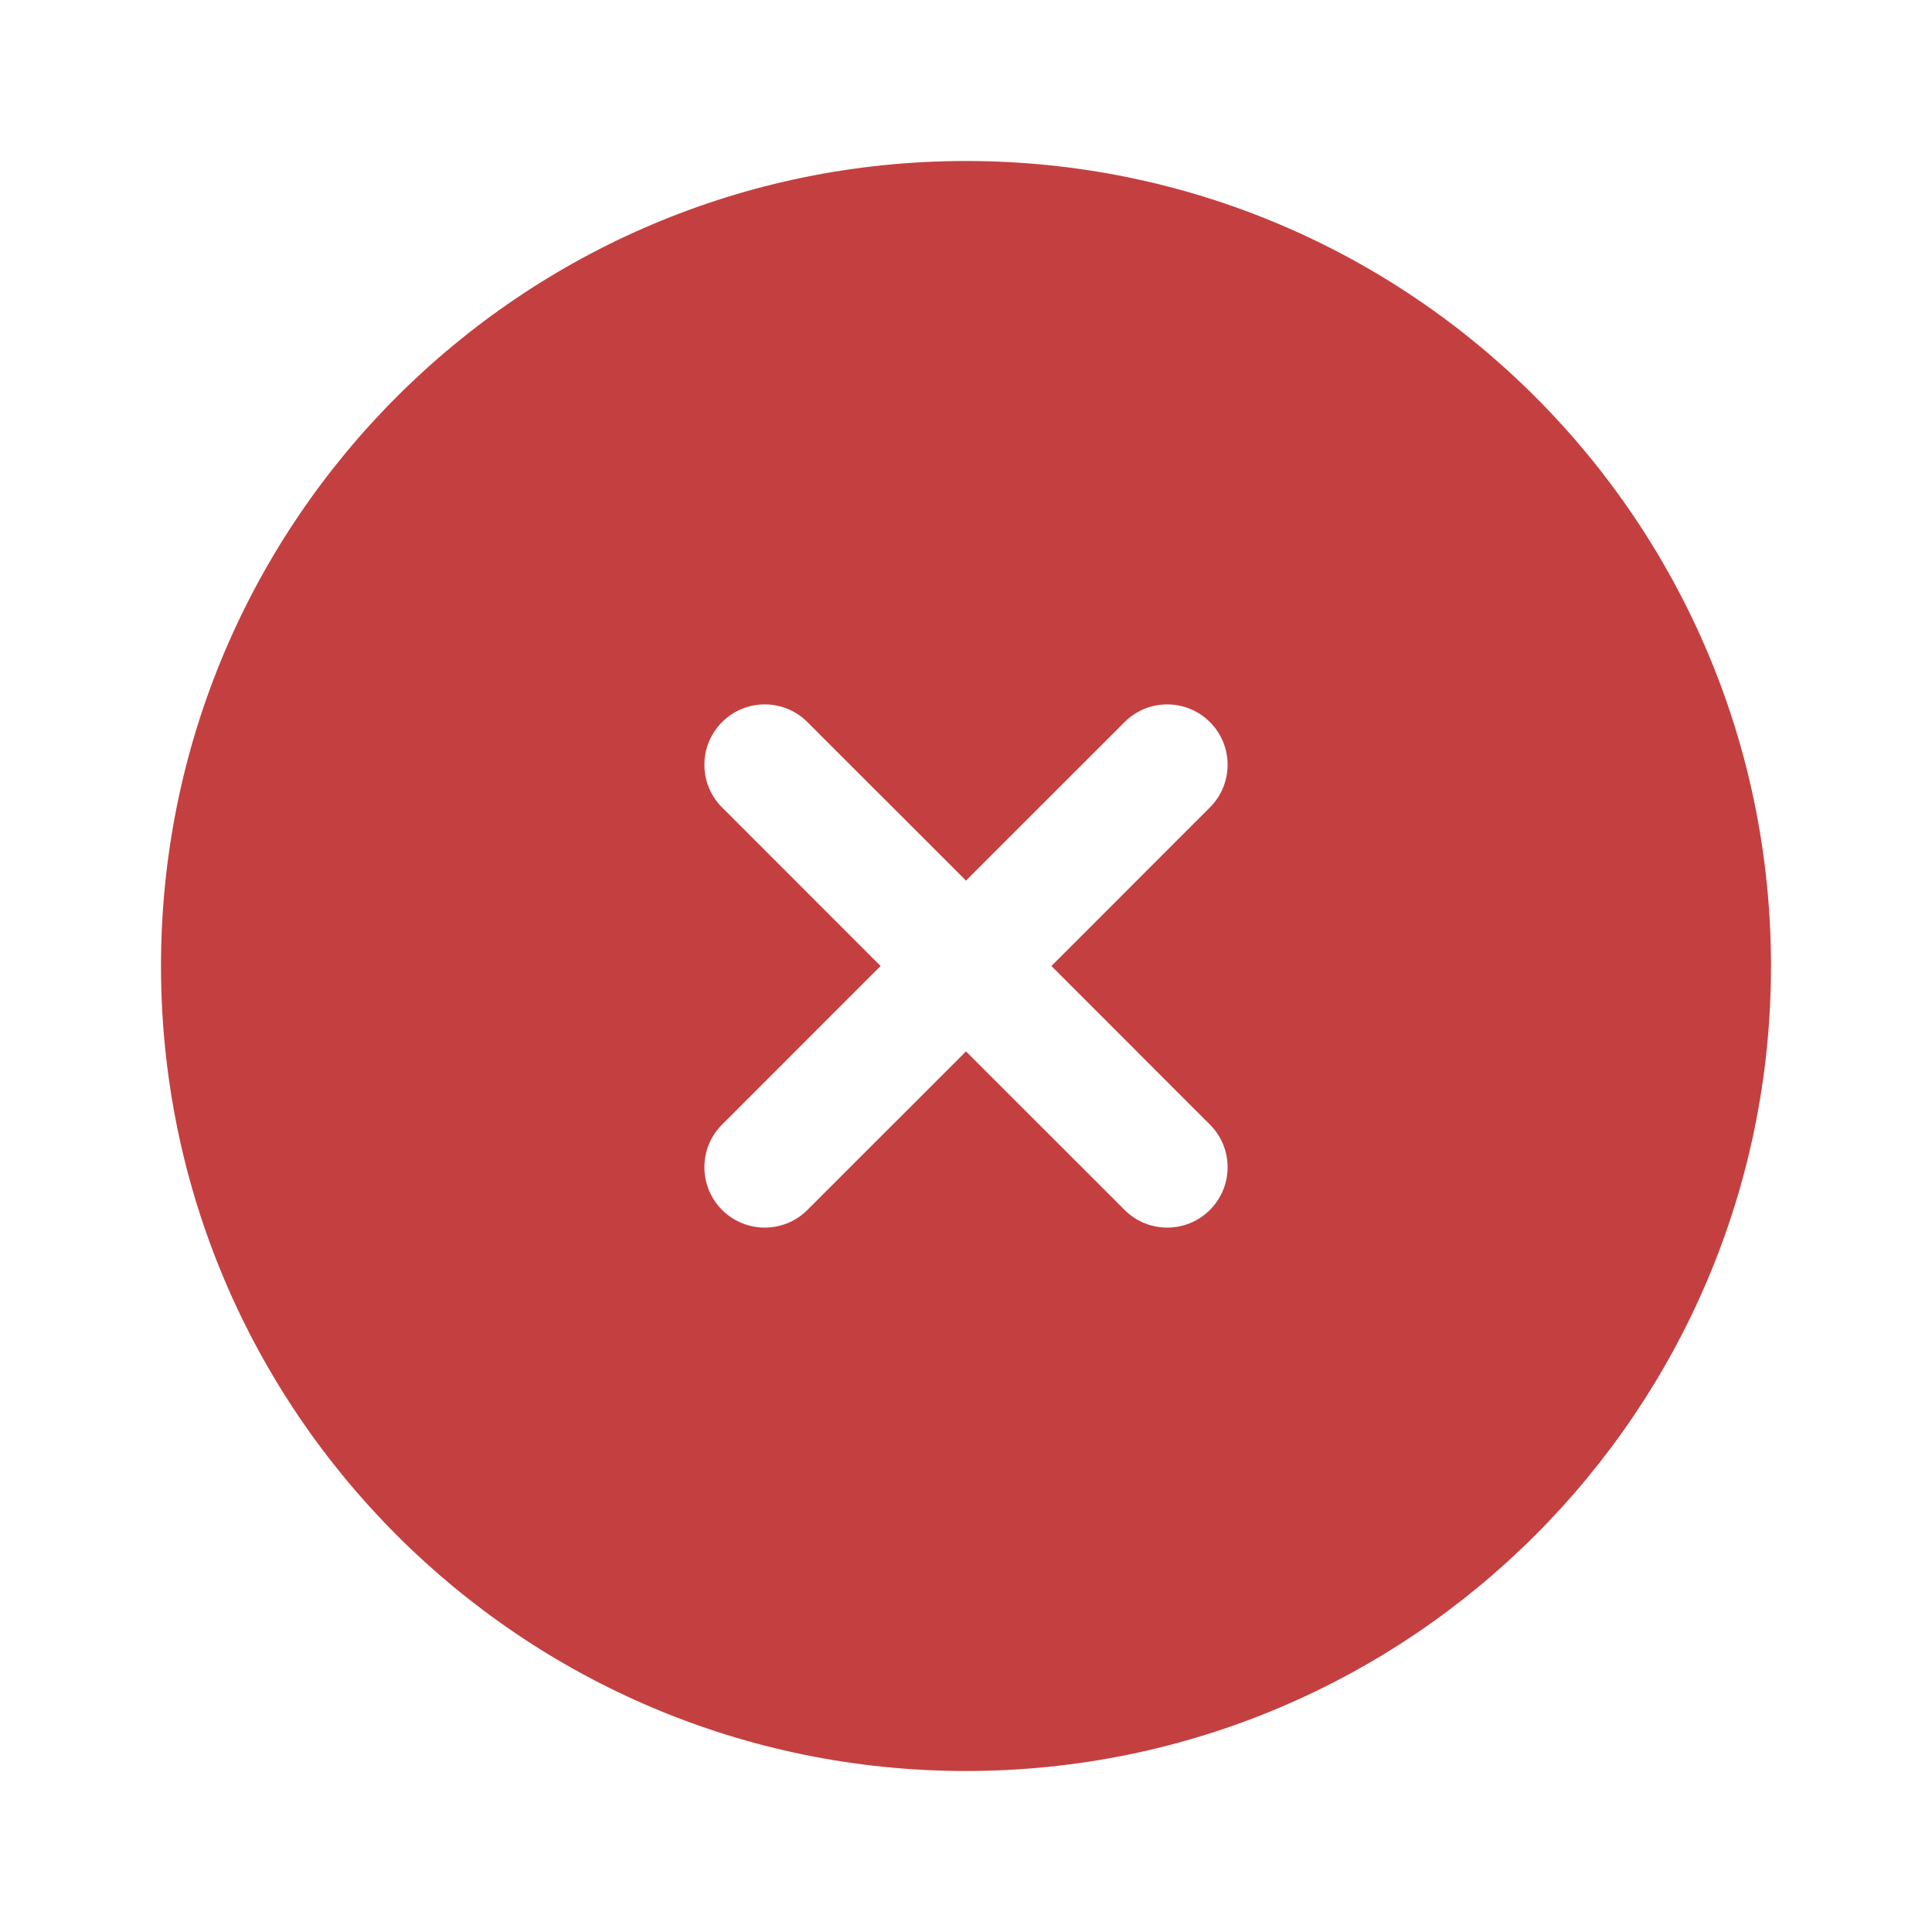
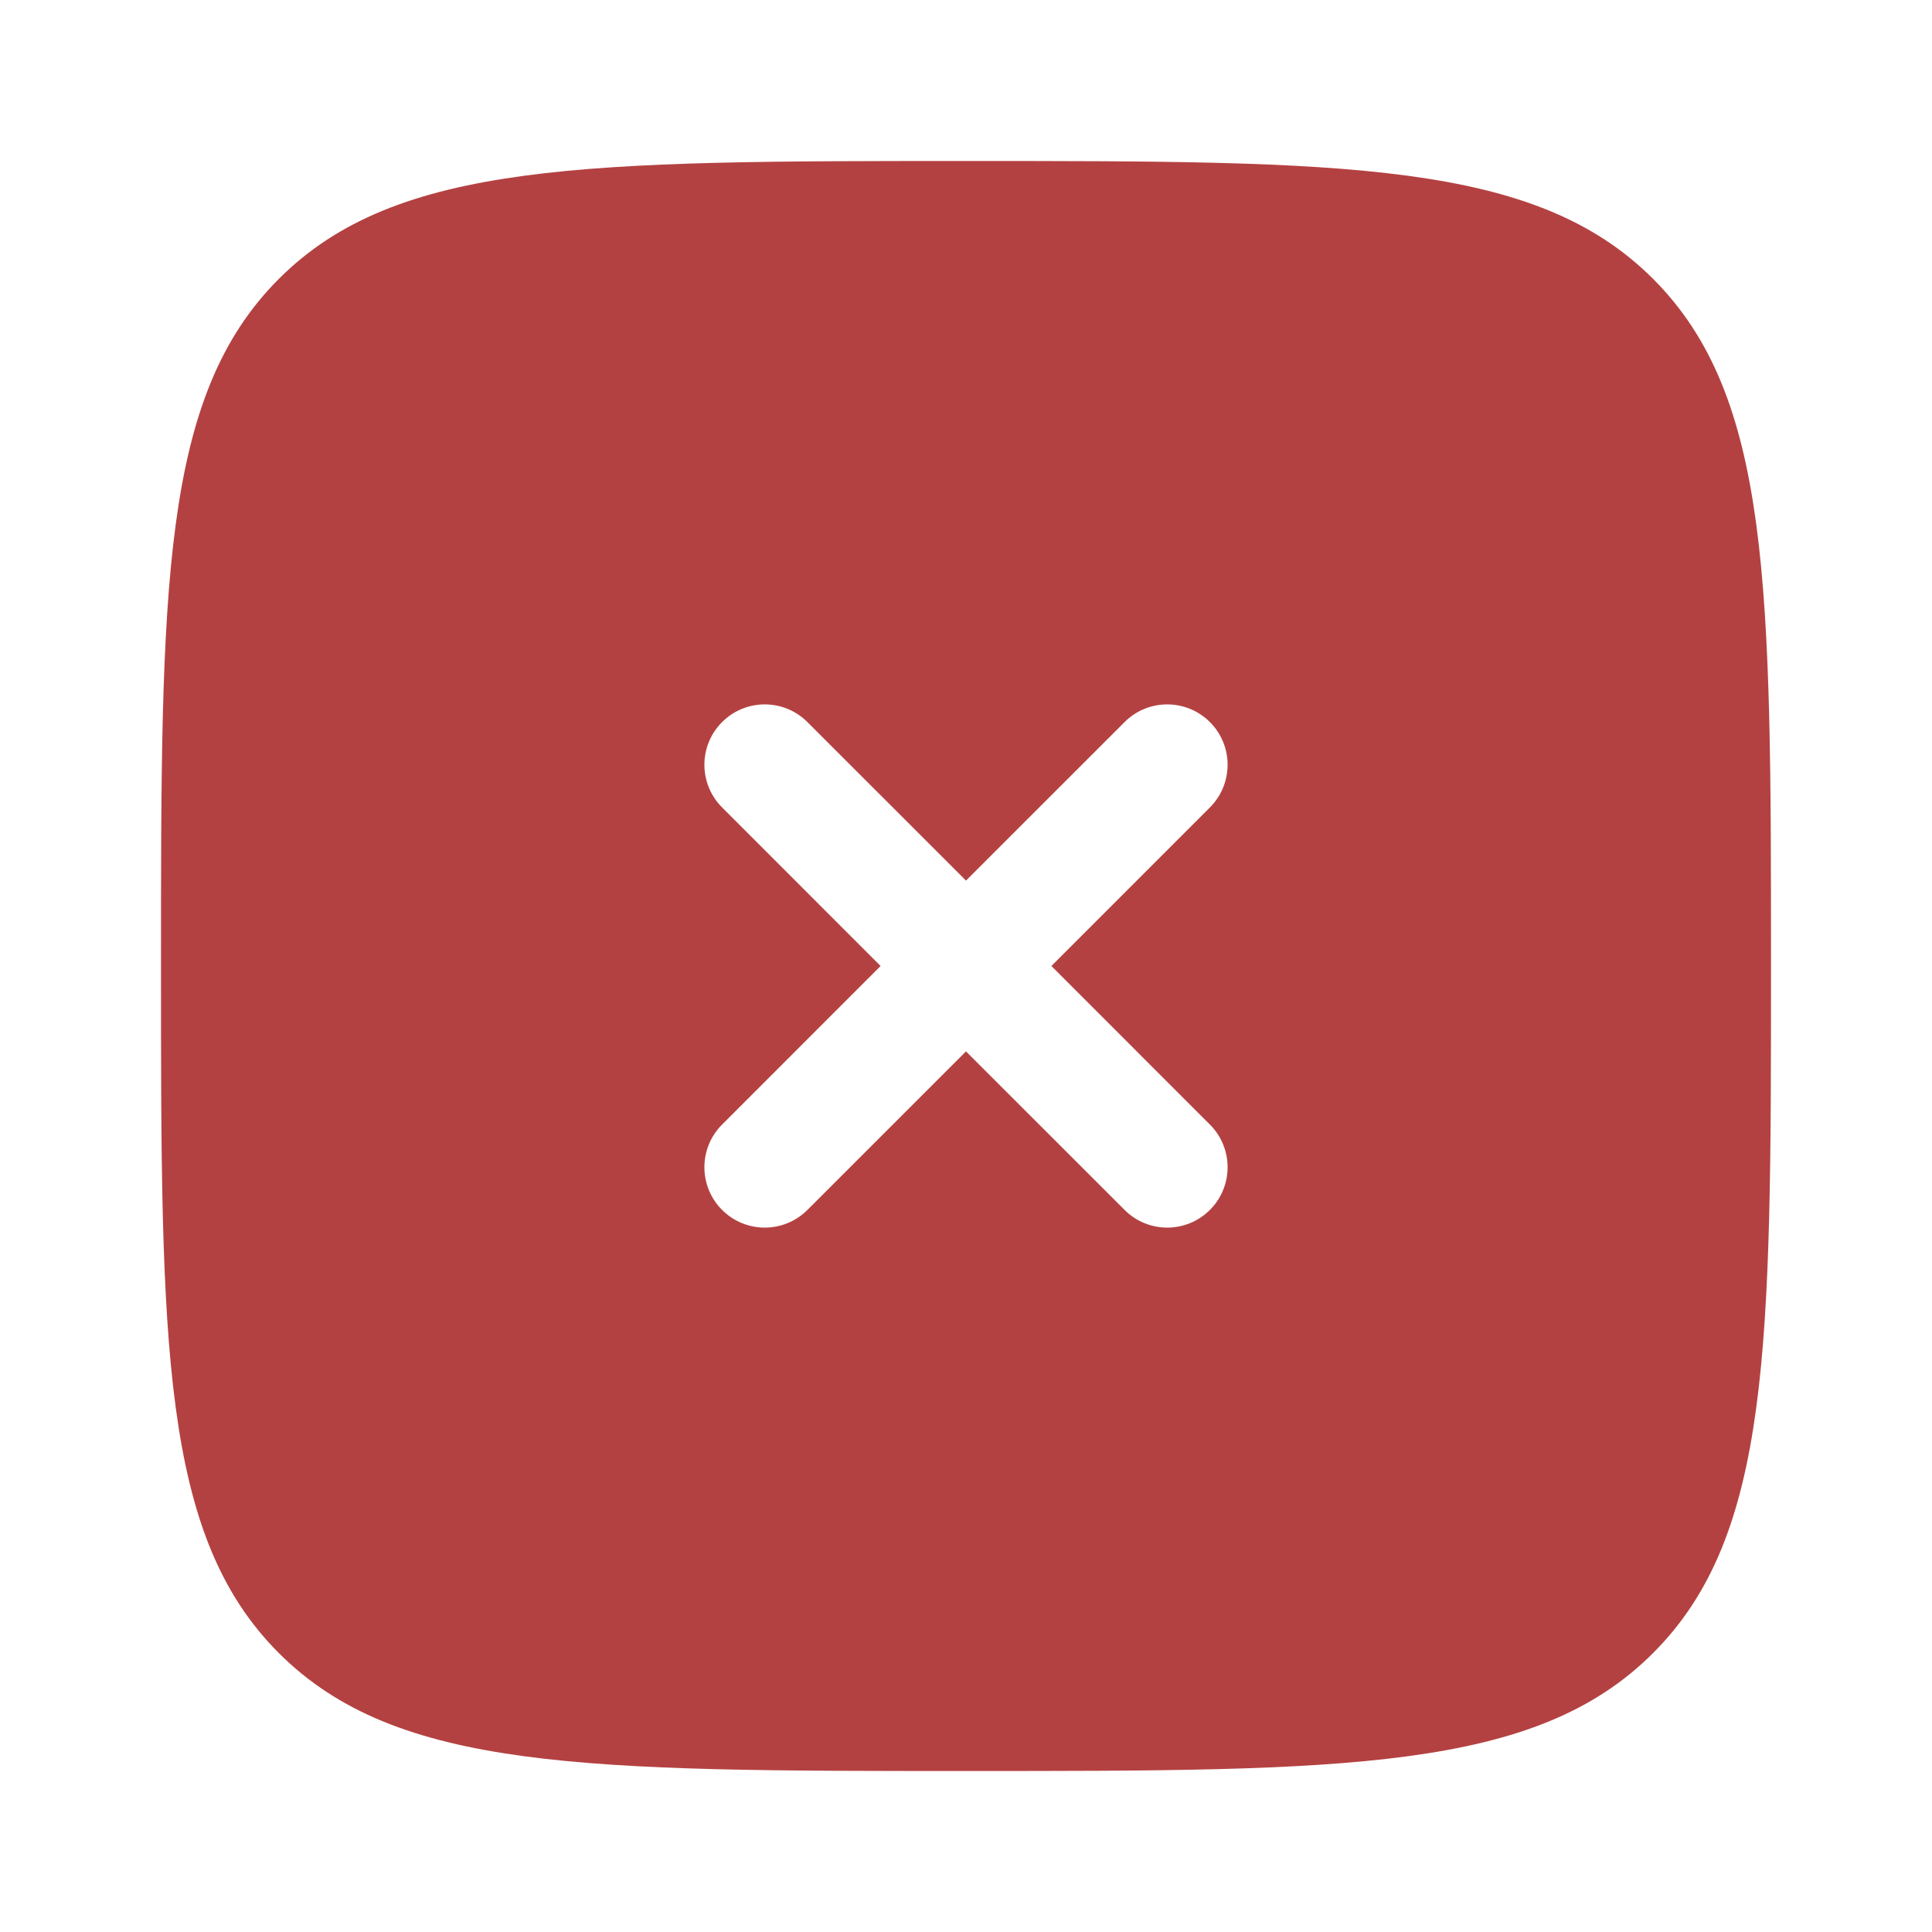
<svg xmlns="http://www.w3.org/2000/svg" width="800px" height="800px" viewBox="0 0 24 24" fill="none">
  <g id="SVGRepo_bgCarrier" stroke-width="0" />
  <g id="SVGRepo_tracerCarrier" stroke-linecap="round" stroke-linejoin="round" />
  <g id="SVGRepo_iconCarrier">
-     <path fill-rule="evenodd" clip-rule="evenodd" d="M22 12C22 17.523 17.523 22 12 22C6.477 22 2 17.523 2 12C2 6.477 6.477 2 12 2C17.523 2 22 6.477 22 12ZM8.97 8.97C9.263 8.677 9.737 8.677 10.03 8.97L12 10.939L13.97 8.97C14.262 8.677 14.737 8.677 15.03 8.97C15.323 9.263 15.323 9.737 15.03 10.03L13.061 12L15.03 13.97C15.323 14.262 15.323 14.737 15.03 15.03C14.737 15.323 14.262 15.323 13.97 15.03L12 13.061L10.03 15.03C9.737 15.323 9.263 15.323 8.97 15.03C8.677 14.737 8.677 14.262 8.97 13.97L10.939 12L8.97 10.03C8.677 9.737 8.677 9.263 8.97 8.97Z" fill="#c44040" />
+     <path fill-rule="evenodd" clip-rule="evenodd" d="M12 22C7.286 22 4.929 22 3.464 20.535C2 19.071 2 16.714 2 12C2 7.286 2 4.929 3.464 3.464C4.929 2 7.286 2 12 2C16.714 2 19.071 2 20.535 3.464C22 4.929 22 7.286 22 12C22 16.714 22 19.071 20.535 20.535C19.071 22 16.714 22 12 22ZM8.97 8.97C9.263 8.677 9.737 8.677 10.03 8.97L12 10.939L13.97 8.97C14.262 8.677 14.737 8.677 15.03 8.97C15.323 9.263 15.323 9.737 15.03 10.03L13.061 12L15.03 13.97C15.323 14.262 15.323 14.737 15.03 15.03C14.737 15.323 14.262 15.323 13.97 15.03L12 13.061L10.03 15.03C9.737 15.323 9.263 15.323 8.97 15.03C8.677 14.737 8.677 14.263 8.97 13.97L10.939 12L8.97 10.03C8.677 9.737 8.677 9.263 8.97 8.97Z" fill="#b44141" />
  </g>
</svg>
